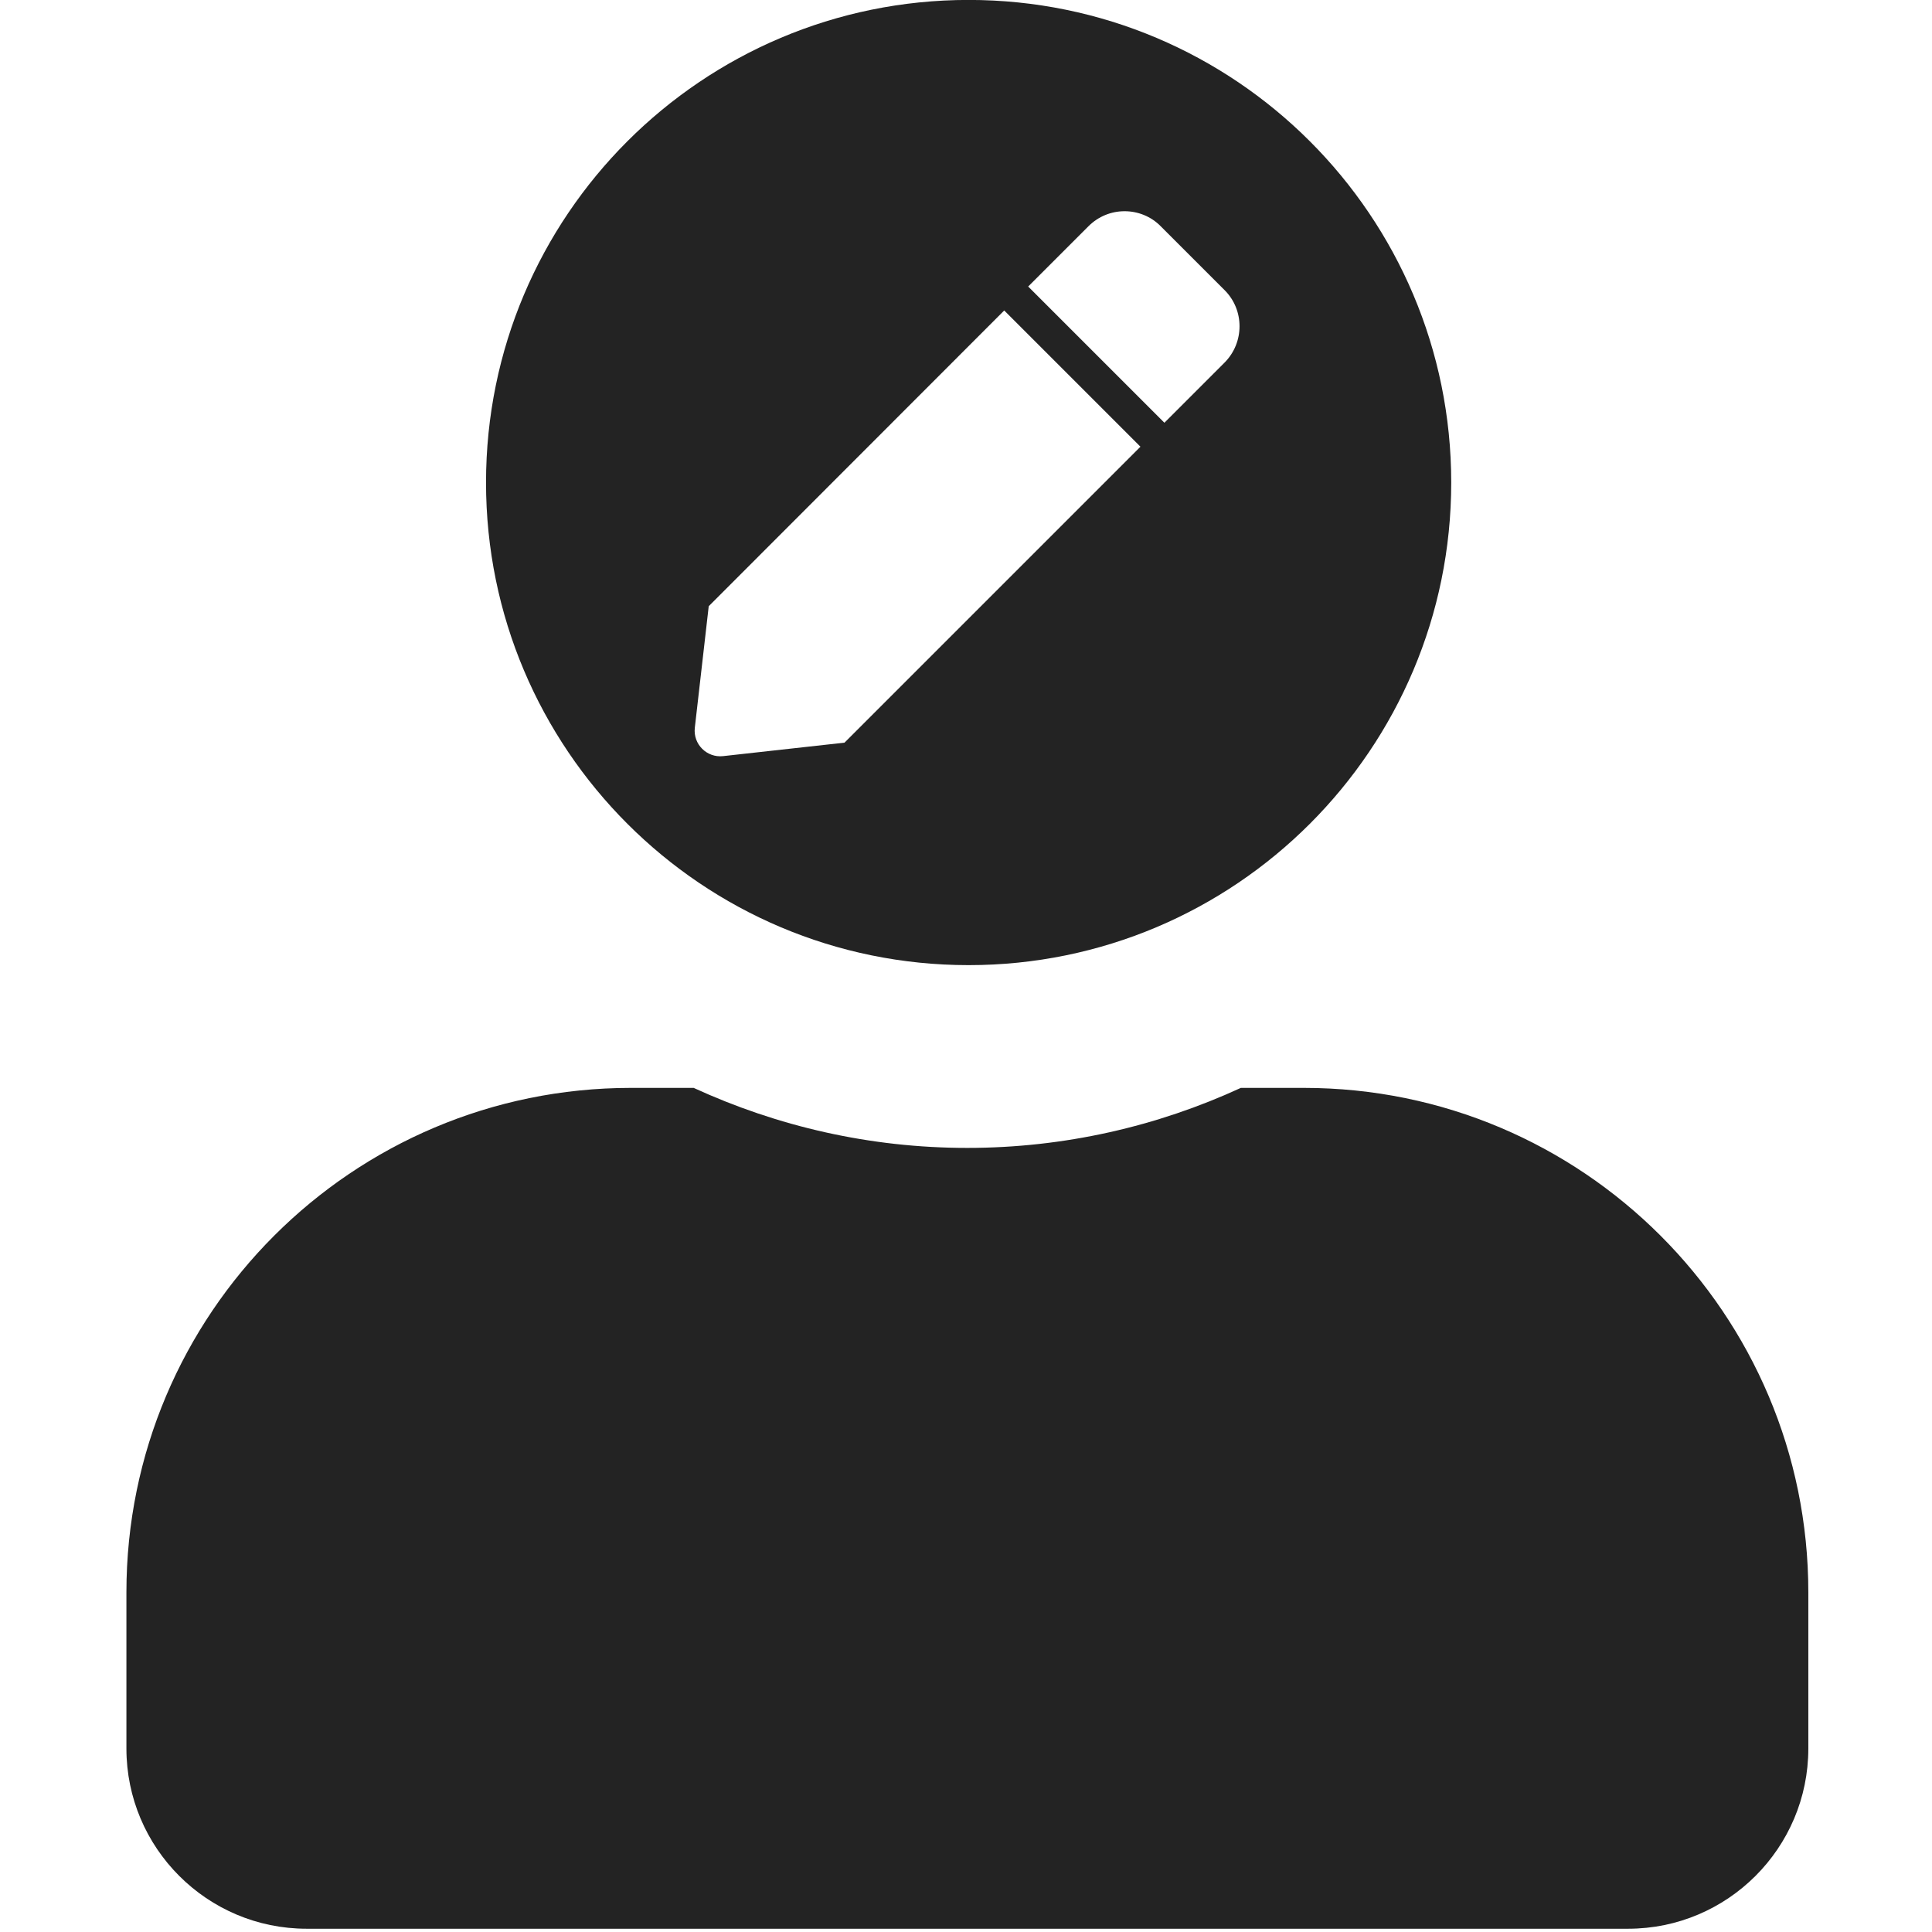
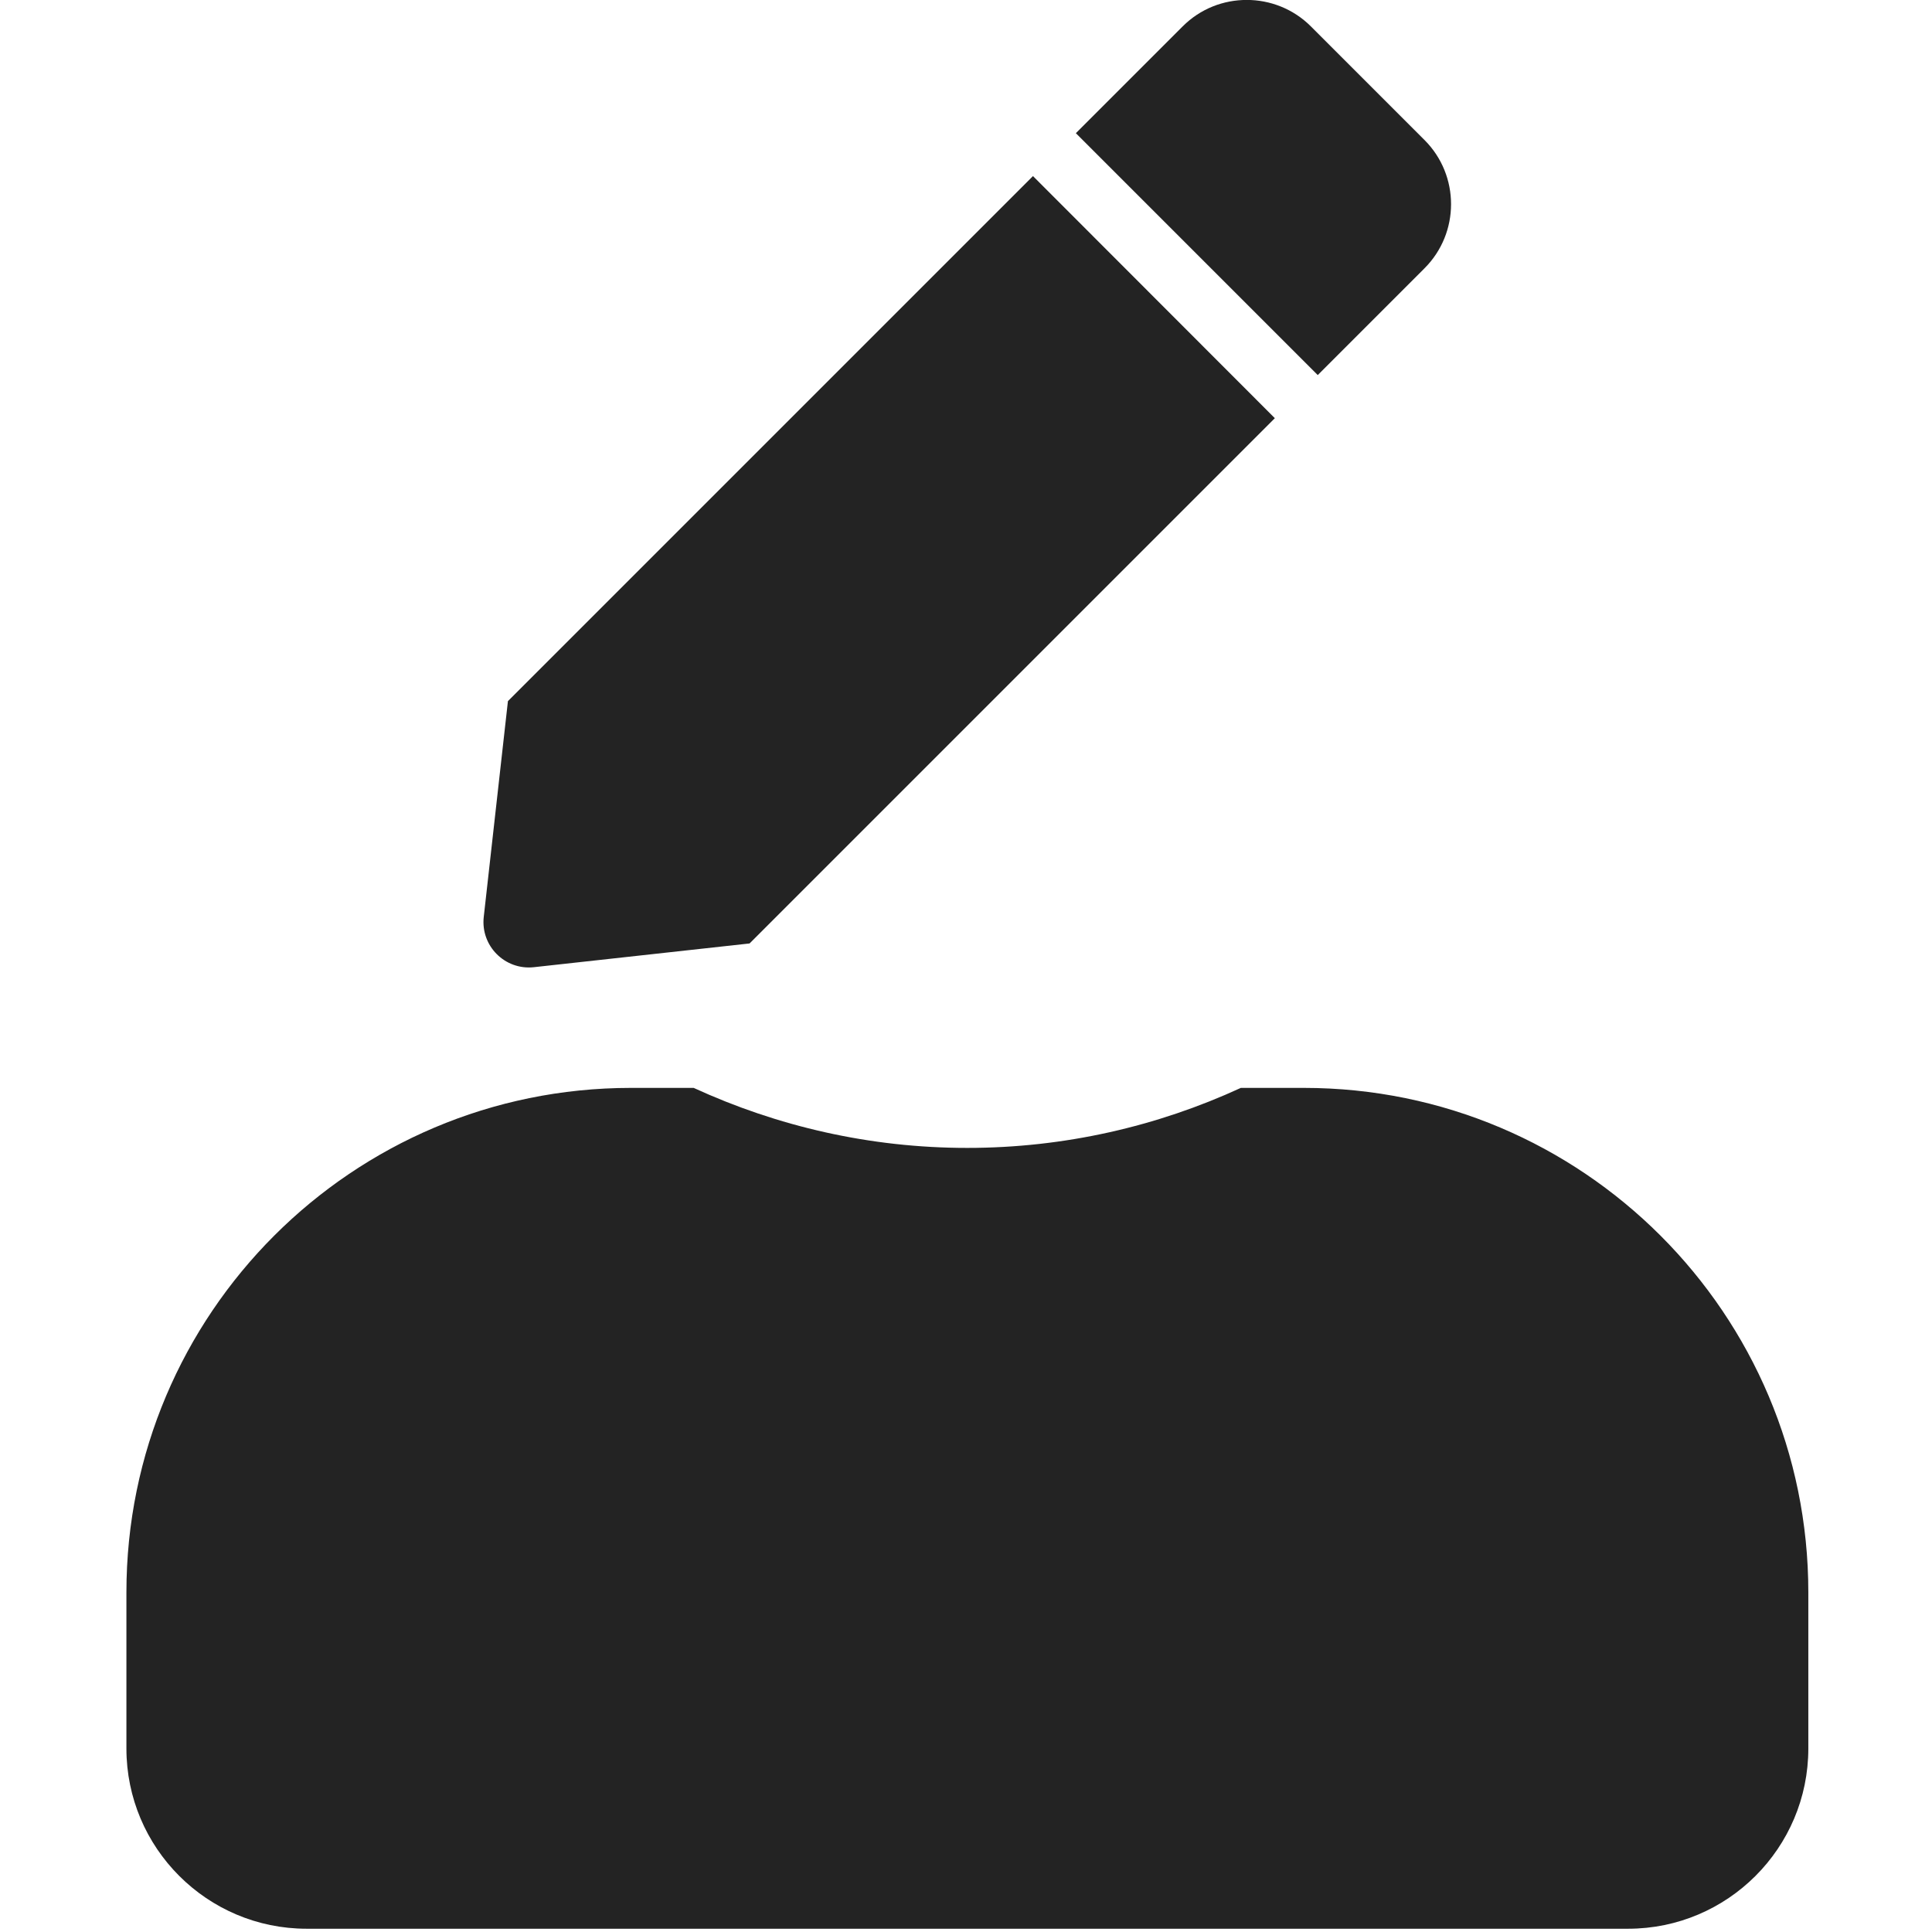
<svg xmlns="http://www.w3.org/2000/svg" width="32" height="32" viewBox="0 0 8.467 8.467" version="1.1" id="svg8">
  <defs id="defs2" />
  <g id="layer1" transform="translate(0,-288.5333)">
    <path id="path1276" d="M 5.713,293.301 H 5.438 c -0.365,0.168 -0.772,0.263 -1.199,0.263 -0.428,0 -0.833,-0.095 -1.199,-0.263 H 2.765 c -1.221,0 -2.211,0.99 -2.211,2.211 v 0.684 c 0,0.436 0.354,0.79 0.79,0.79 h 5.791 c 0.436,0 0.79,-0.354 0.79,-0.79 v -0.684 c 0,-1.221 -0.99,-2.211 -2.211,-2.211 z" style="fill:#232323;fill-opacity:1;stroke-width:0.016" />
-     <path id="path894" d="m 4.245,288.533 a 2.115,2.115 0 0 0 -2.115,2.115 2.115,2.115 0 0 0 2.115,2.115 2.115,2.115 0 0 0 2.115,-2.115 2.115,2.115 0 0 0 -2.115,-2.115 z m 0.684,0.926 c 0.057,0 0.115,0.022 0.158,0.066 l 0.28,0.28 c 0.087,0.087 0.087,0.229 0,0.317 l -0.264,0.264 -0.597,-0.597 0.264,-0.264 c 0.044,-0.044 0.101,-0.066 0.158,-0.066 z m -0.528,0.435 0.597,0.597 -1.297,1.297 -0.532,0.059 c -0.071,0.008 -0.132,-0.052 -0.124,-0.124 L 3.106,291.19 Z" style="opacity:1;fill:#232323;fill-opacity:1;stroke:none;stroke-width:0.782;stroke-linecap:butt;stroke-linejoin:miter;stroke-miterlimit:4;stroke-dasharray:none;stroke-dashoffset:0;stroke-opacity:1" />
+     <path id="path894" d="m 5.464,288.533 c 0.102,0 0.204,0.039 0.281,0.116 l 0.498,0.498 c 0.155,0.155 0.155,0.407 0,0.562 l -0.468,0.468 -1.06,-1.06 0.468,-0.468 c 0.078,-0.078 0.179,-0.116 0.281,-0.116 z m -0.937,0.772 1.06,1.061 -2.302,2.302 -0.945,0.104 c -0.127,0.014 -0.234,-0.093 -0.22,-0.22 L 2.226,291.606 Z" style="opacity:1;fill:#232323;fill-opacity:1;stroke:none;stroke-width:1.388;stroke-linecap:butt;stroke-linejoin:miter;stroke-miterlimit:4;stroke-dasharray:none;stroke-dashoffset:0;stroke-opacity:1" />
  </g>
</svg>
